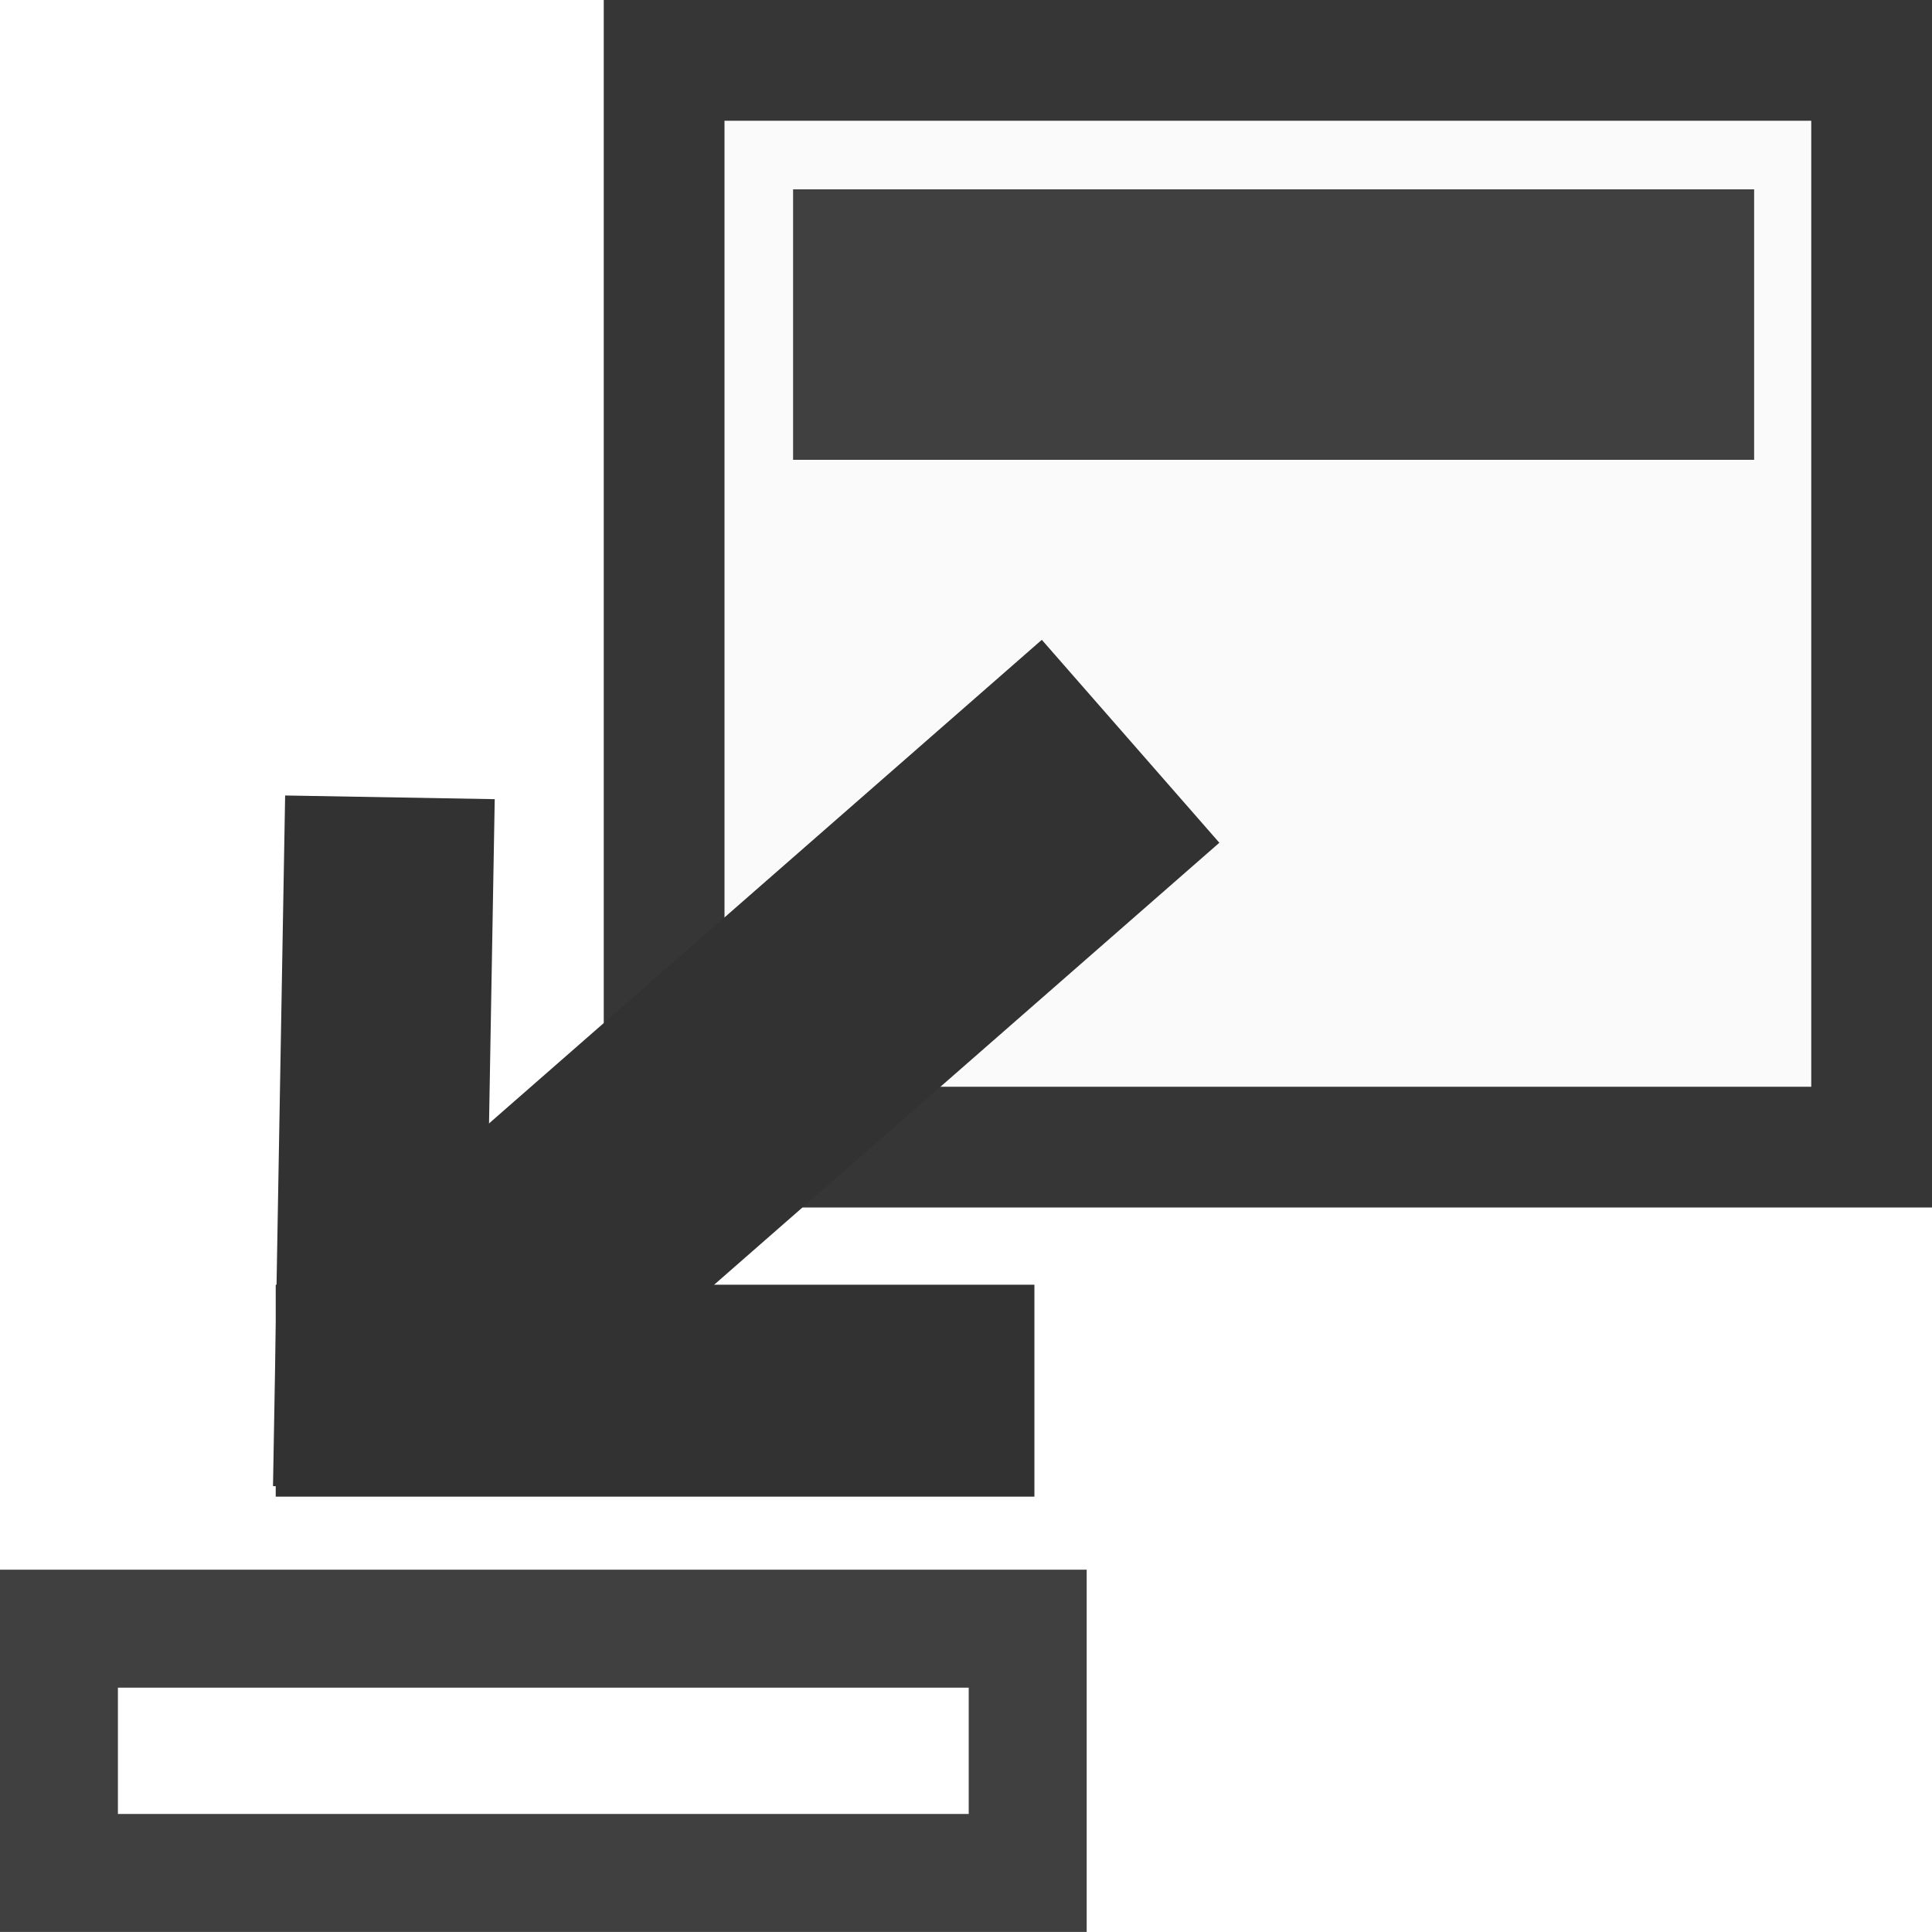
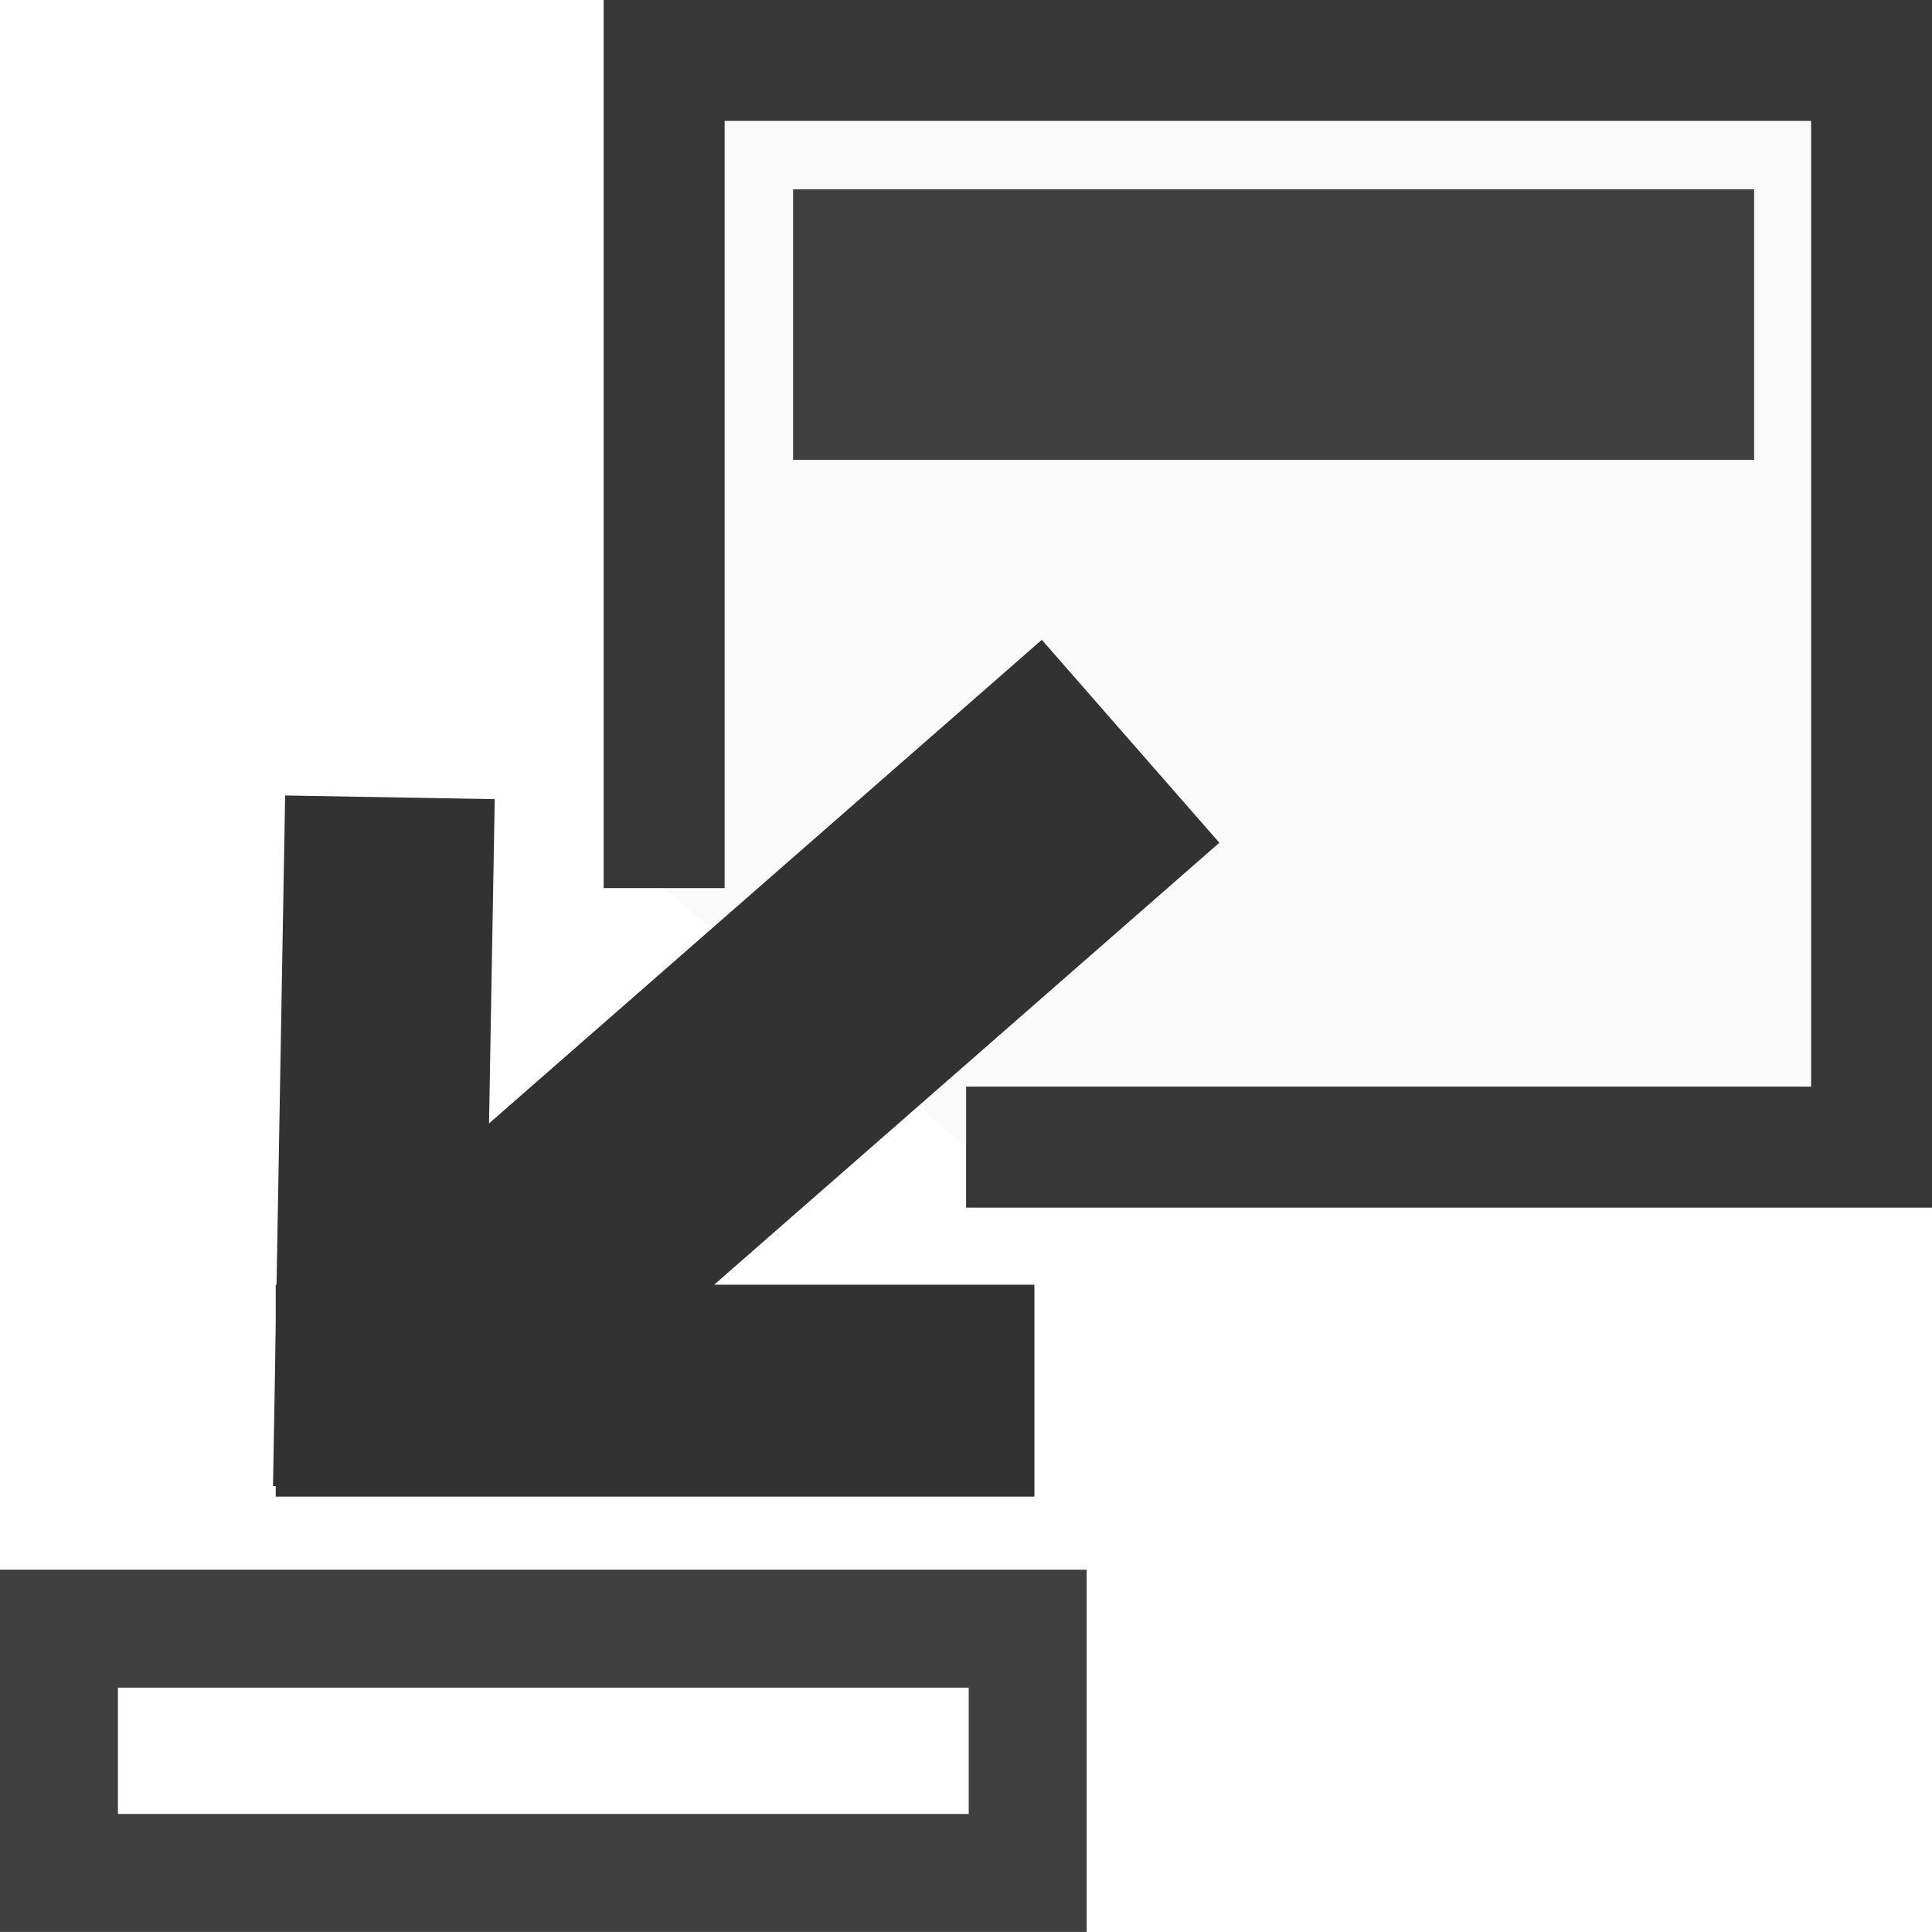
<svg xmlns="http://www.w3.org/2000/svg" width="16" height="16" id="svg2987" version="1.1">
  <defs id="defs2989" />
  <g id="layer1" transform="translate(0,-16)">
-     <rect style="fill:#f8f8f8;fill-opacity:0.784;stroke:#363636;stroke-width:1;stroke-miterlimit:4;stroke-opacity:1;stroke-dasharray:none;stroke-dashoffset:0" id="rect3765" width="10" height="9" x="5.5" y="16.5" />
+     <path style="fill:#f8f8f8;fill-opacity:0.784;stroke:#363636;stroke-width:1.002;stroke-linecap:butt;stroke-miterlimit:4;stroke-dasharray:none;stroke-dashoffset:0;stroke-opacity:1" d="m 5.5,23.355 0,-6.855 h 10 v 9 H 8.001" id="rect3765" />
    <rect style="fill:#404040;fill-opacity:1;fill-rule:nonzero;stroke:#404040;stroke-width:0.396;stroke-miterlimit:4;stroke-opacity:1;stroke-dasharray:none;stroke-dashoffset:0" id="rect3791" width="7.563" height="1.844" x="6.766" y="17.766" />
    <rect style="fill:none;stroke:#404040;stroke-width:0.977;stroke-linecap:square;stroke-linejoin:miter;stroke-miterlimit:4;stroke-opacity:1;stroke-dasharray:none;stroke-dashoffset:0" id="rect6517" width="8.023" height="2.023" x="0.488" y="29.488" />
    <path style="fill:none;stroke:#323232;stroke-width:2.233;stroke-linecap:butt;stroke-linejoin:miter;stroke-miterlimit:4;stroke-opacity:1;stroke-dasharray:none" d="M 9.363,22.139 3.266,27.473" id="path6519" />
    <path style="fill:none;stroke:#323232;stroke-width:1.736;stroke-linecap:square;stroke-linejoin:miter;stroke-miterlimit:4;stroke-opacity:1;stroke-dasharray:none" d="m 3.144,27.455 0.07,-3.984" id="path6965" />
    <path style="fill:none;stroke:#323232;stroke-width:1.755;stroke-linecap:square;stroke-linejoin:miter;stroke-miterlimit:4;stroke-opacity:1;stroke-dasharray:none" d="m 3.161,27.517 4.528,0" id="path6967" />
  </g>
</svg>
